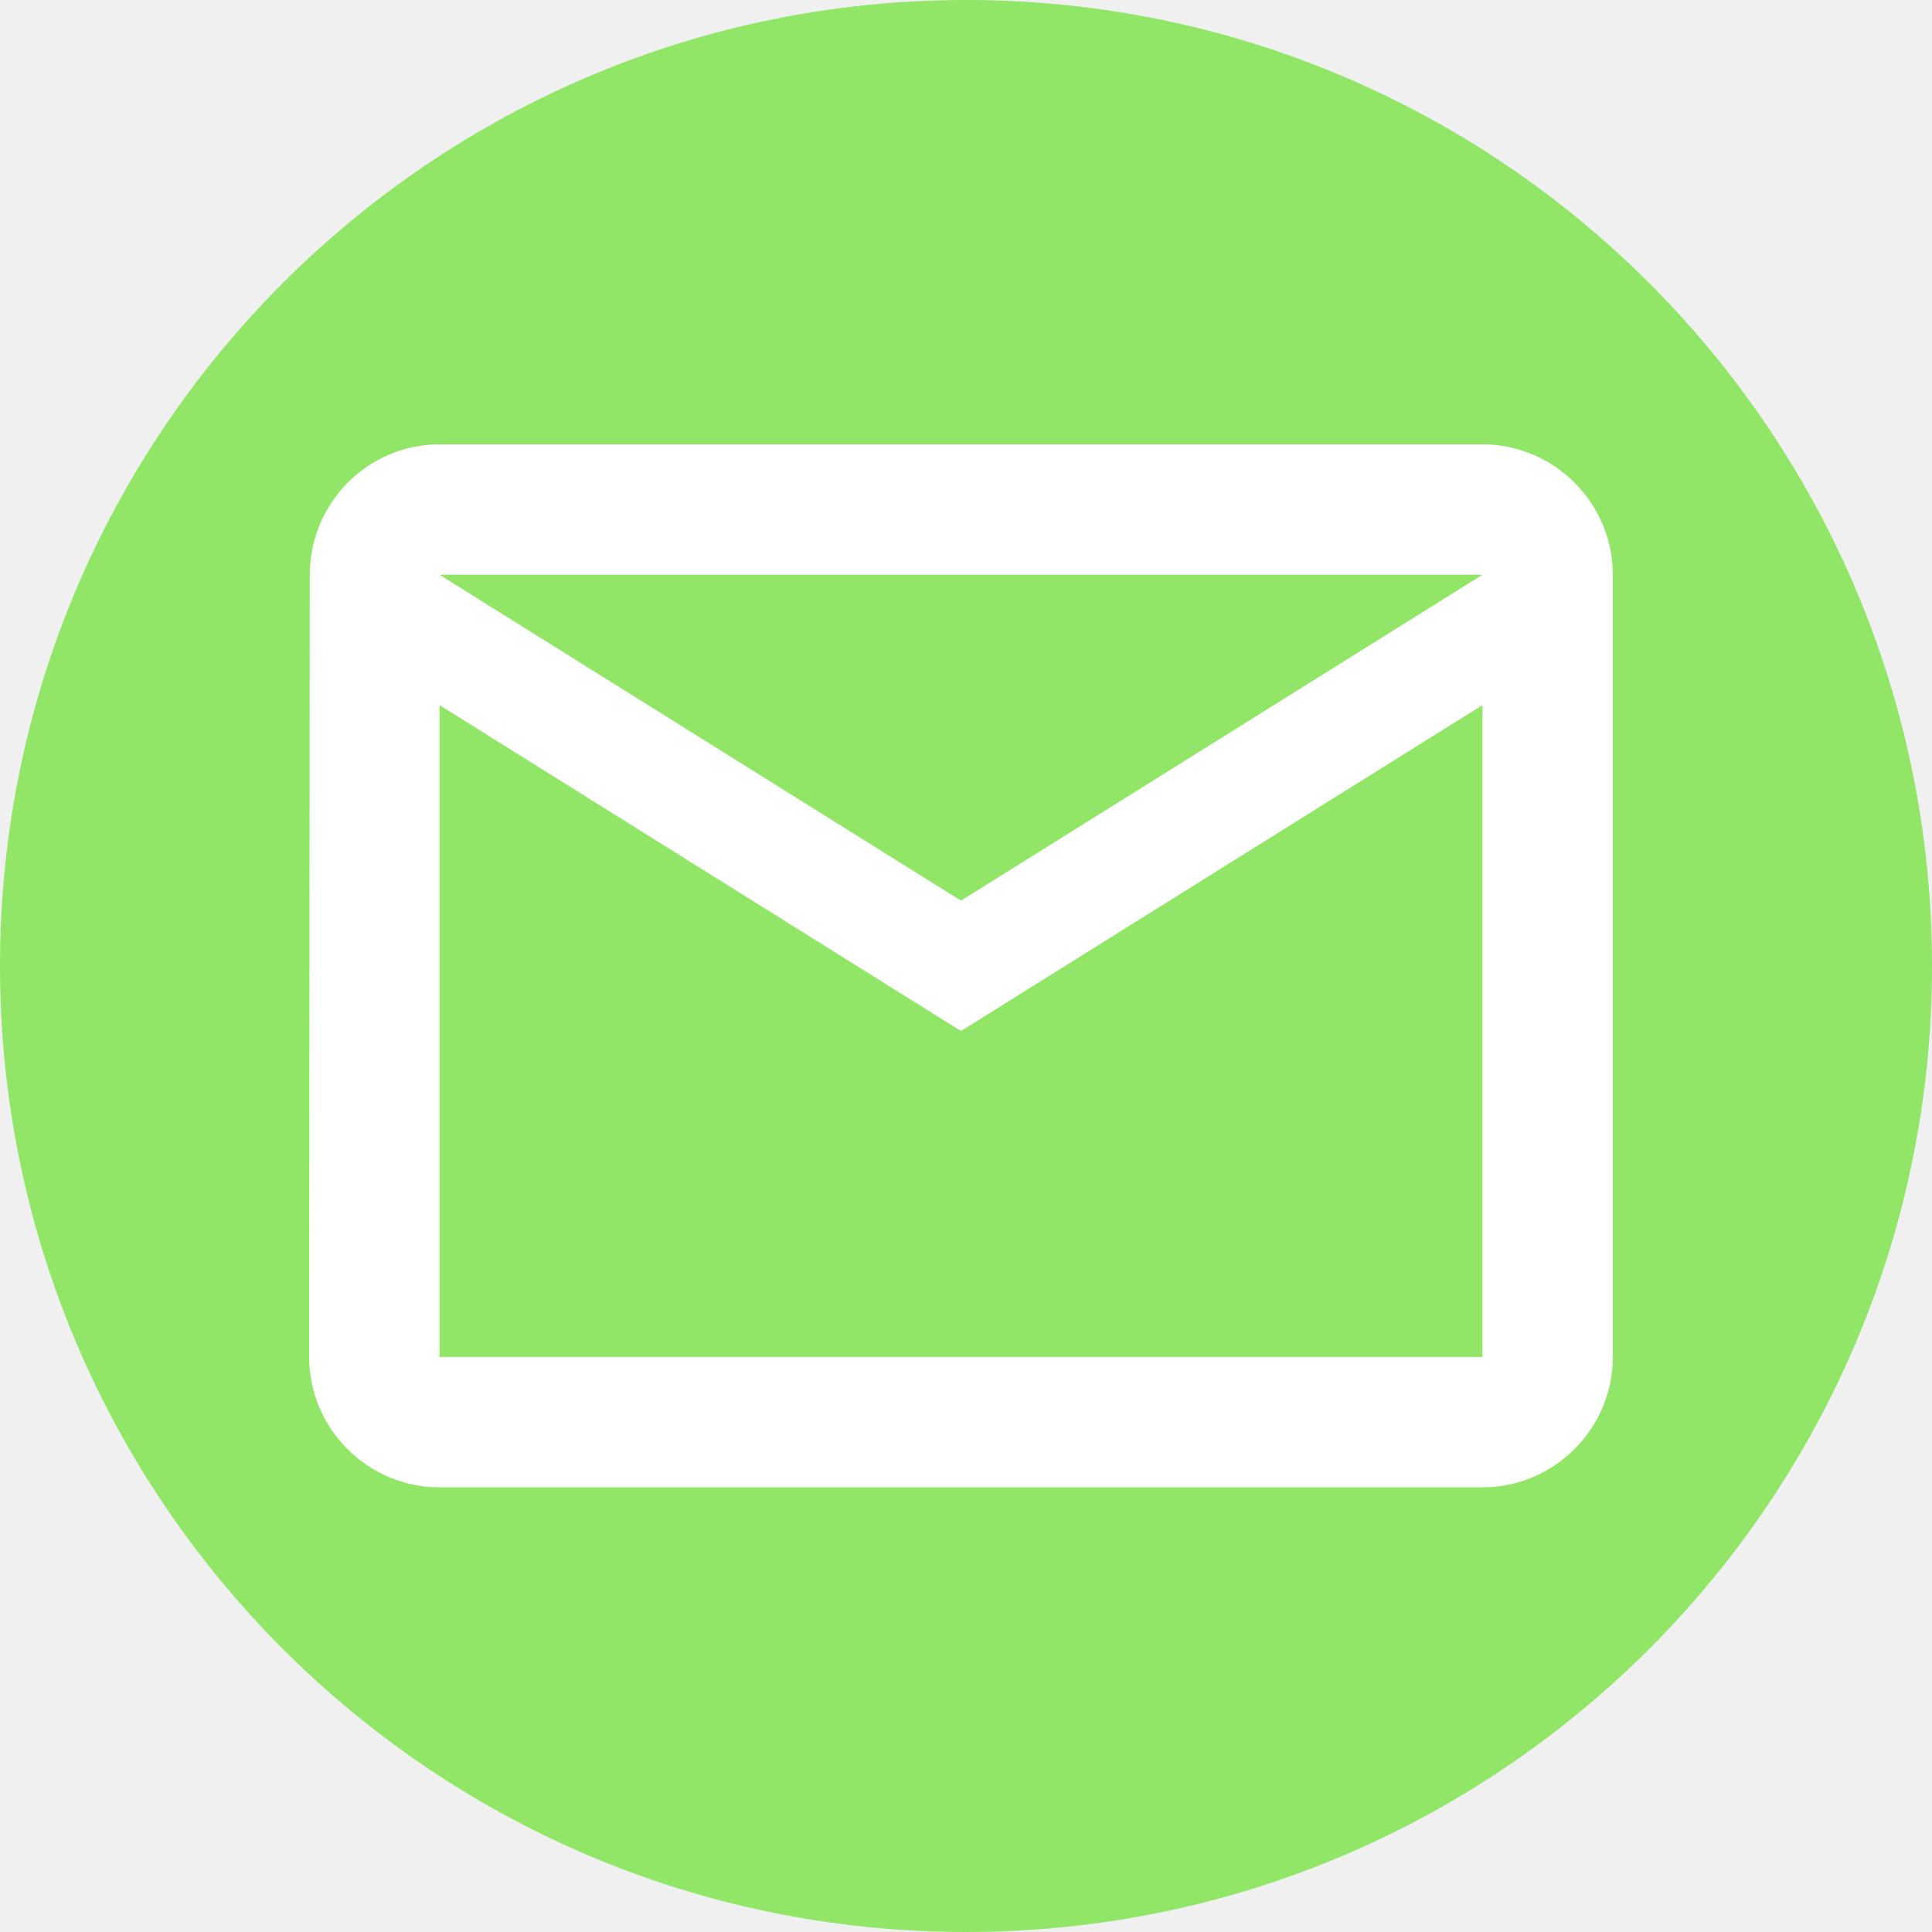
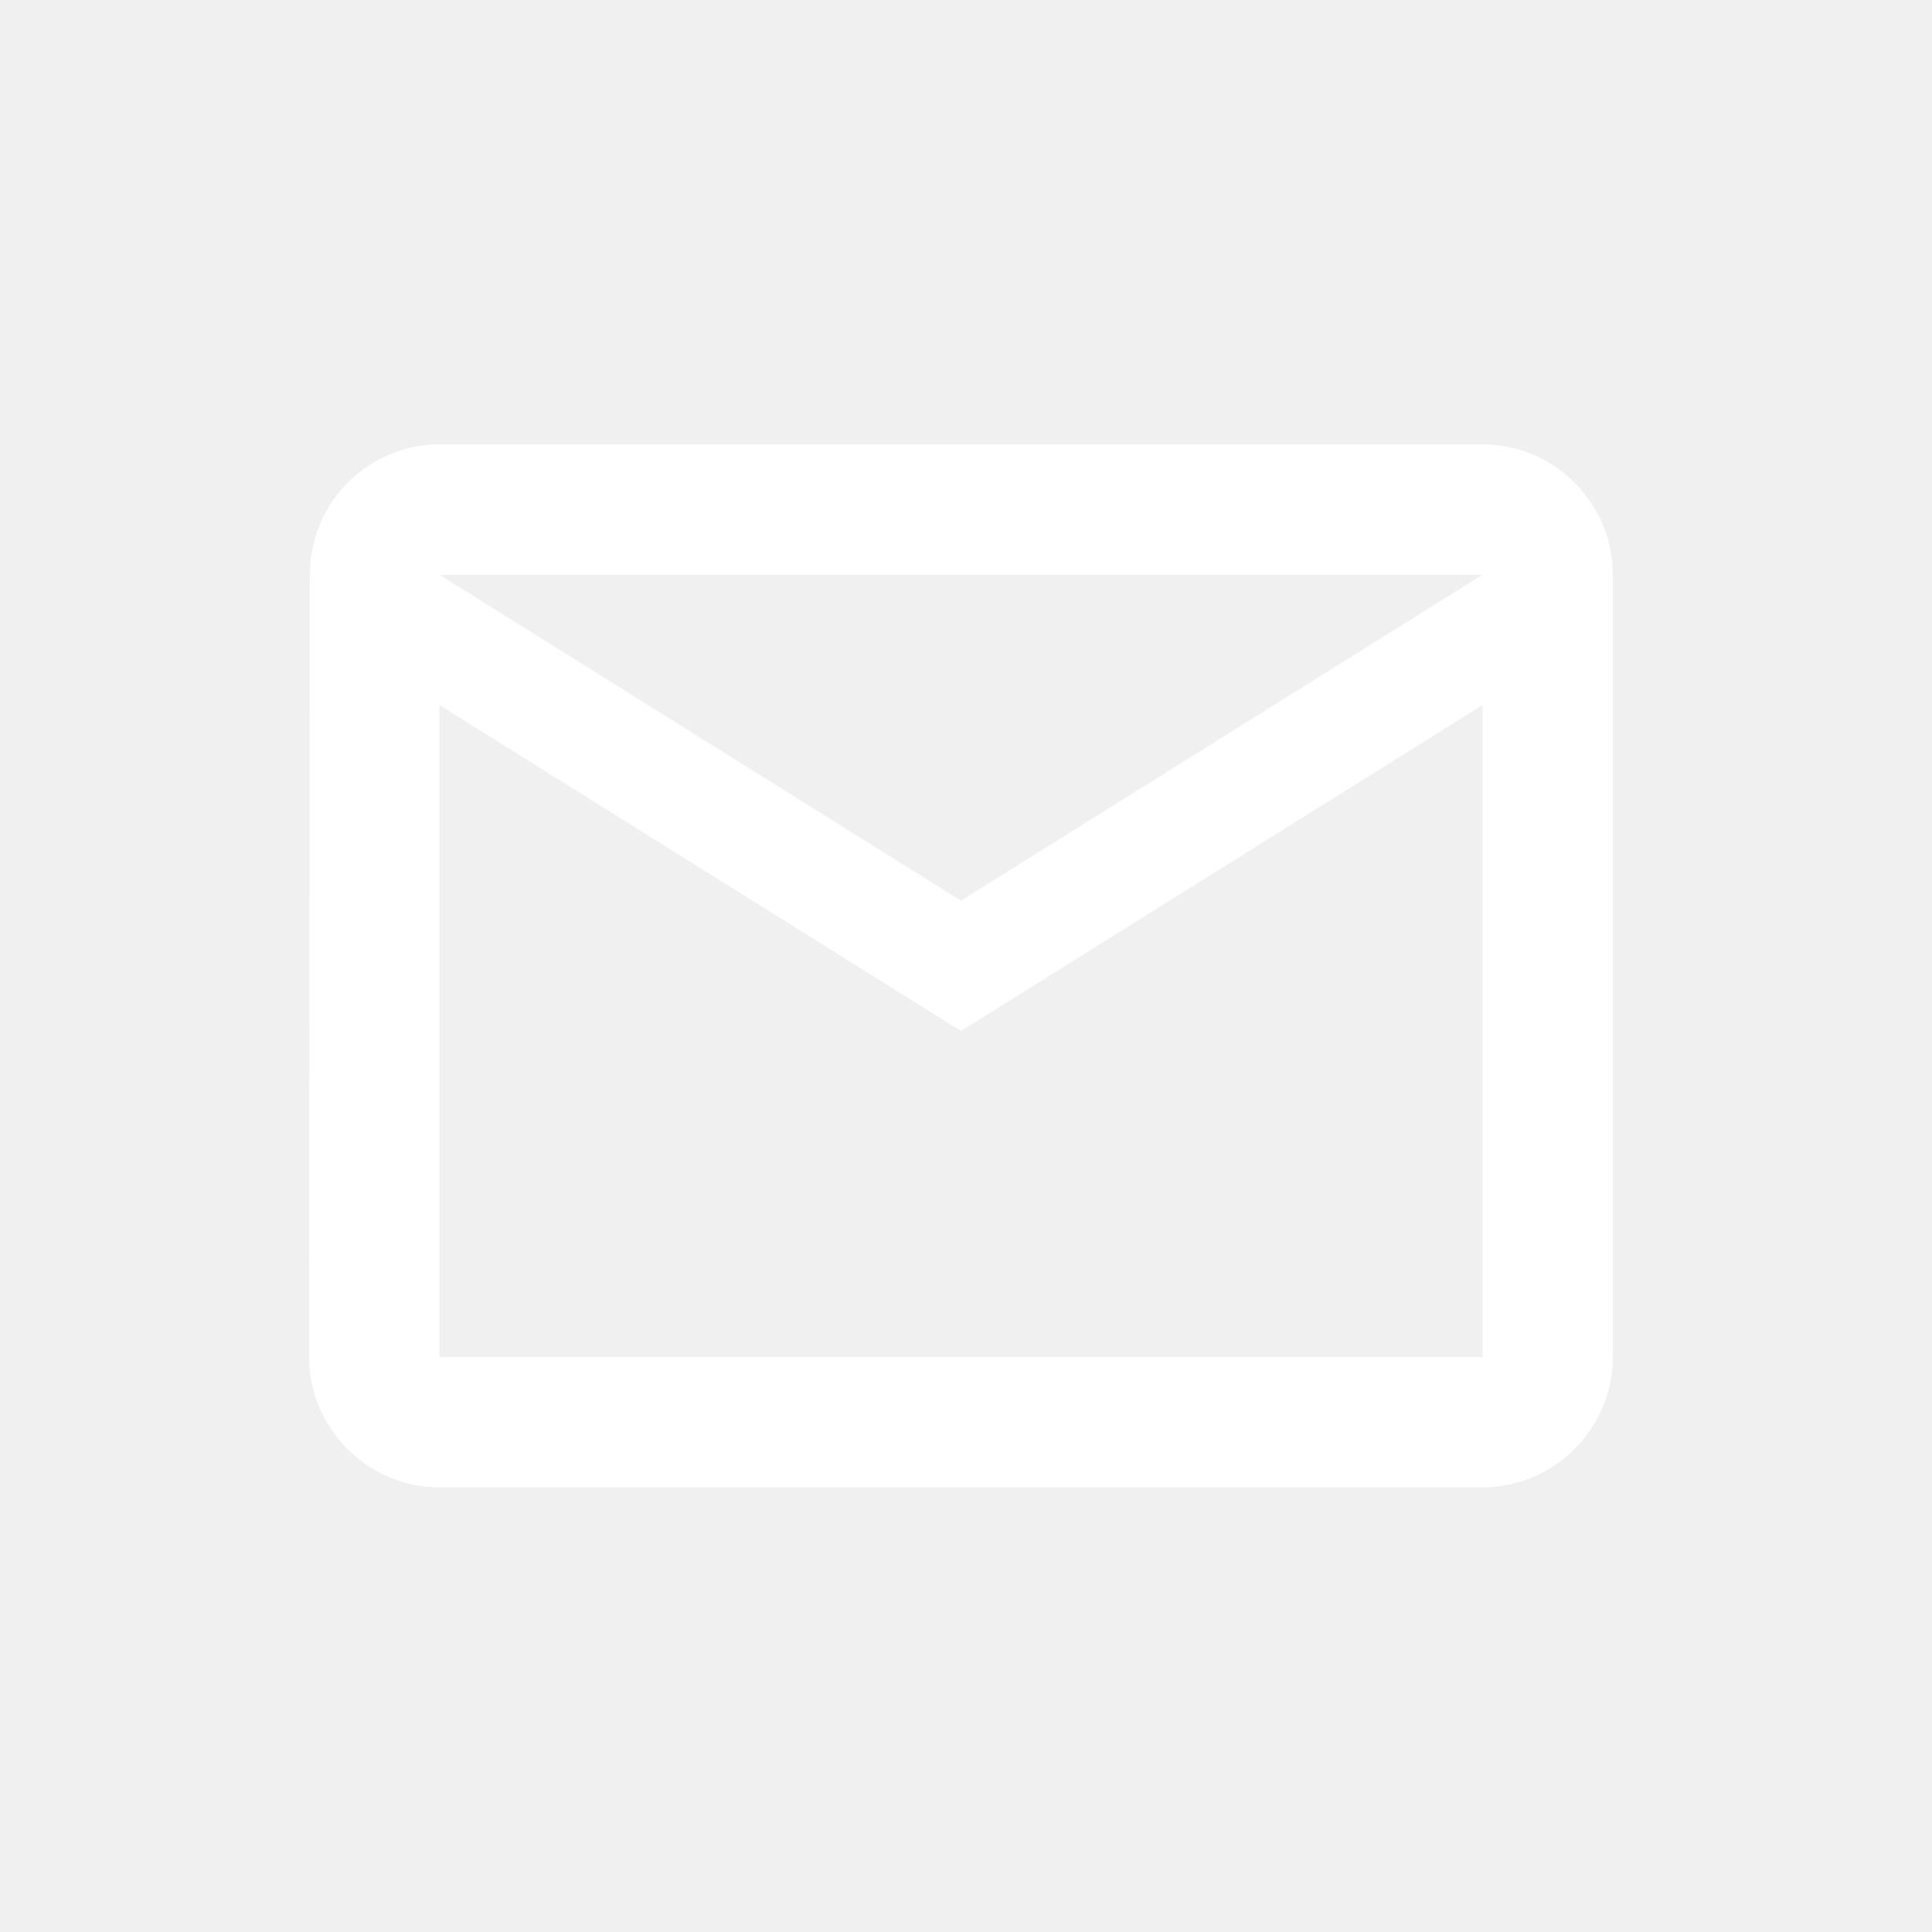
<svg xmlns="http://www.w3.org/2000/svg" height="50" viewBox="0 0 50 50" width="50" version="1.1" id="svg929">
  <defs id="defs933" />
-   <path d="M 0,0 H 24 V 24 H 0 Z" fill="none" id="path925" />
-   <circle style="fill:#91e667;fill-opacity:1;stroke-width:6.11;stroke-linecap:round;stroke-linejoin:round" id="path937" cx="25" cy="25" r="25" />
  <path d="M 38.366,11.5 H 11.374 C 9.518,11.5 8.017,13.018 8.017,14.874 L 8,35.118 c 0,1.856 1.518,3.374 3.374,3.374 h 26.992 c 1.856,0 3.374,-1.518 3.374,-3.374 V 14.874 C 41.74,13.018 40.221,11.5 38.366,11.5 Z m 0,23.618 H 11.374 V 18.248 l 13.496,8.435 13.496,-8.435 z M 24.87,23.309 11.374,14.874 h 26.992 z" id="path927" style="fill:#ffffff;fill-opacity:1;stroke:none;stroke-width:1.687;stroke-opacity:1" />
</svg>
